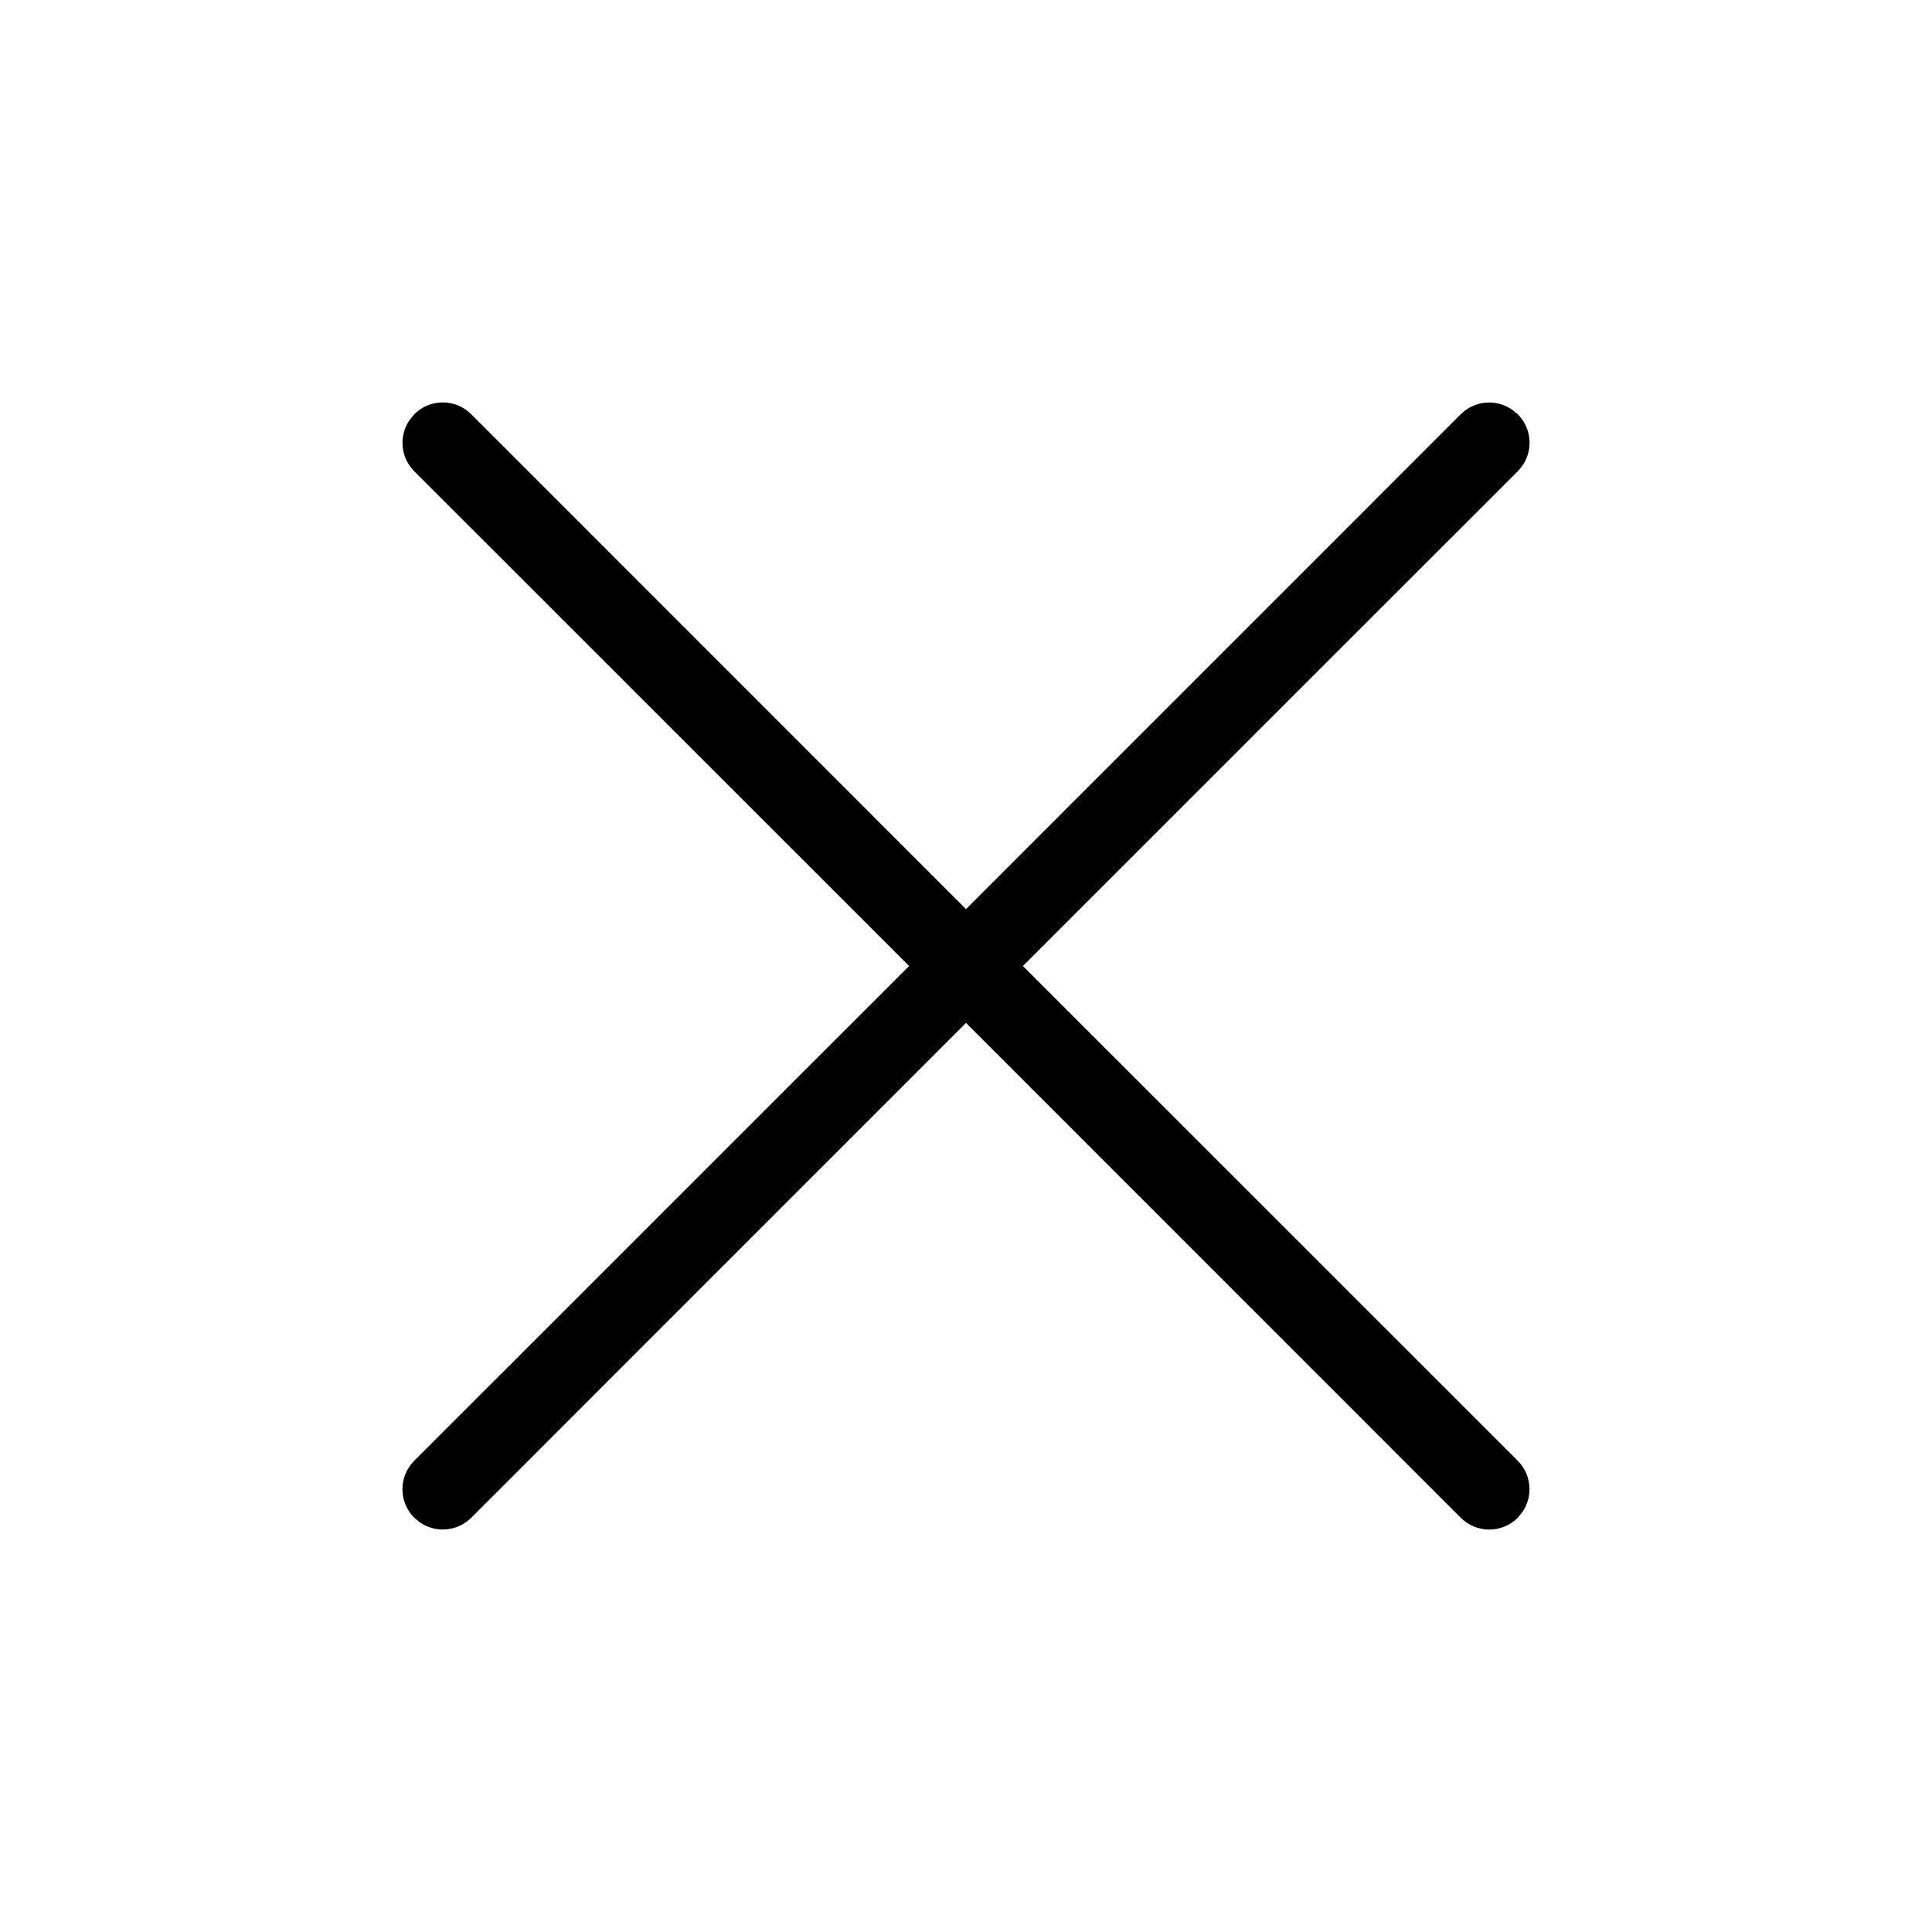
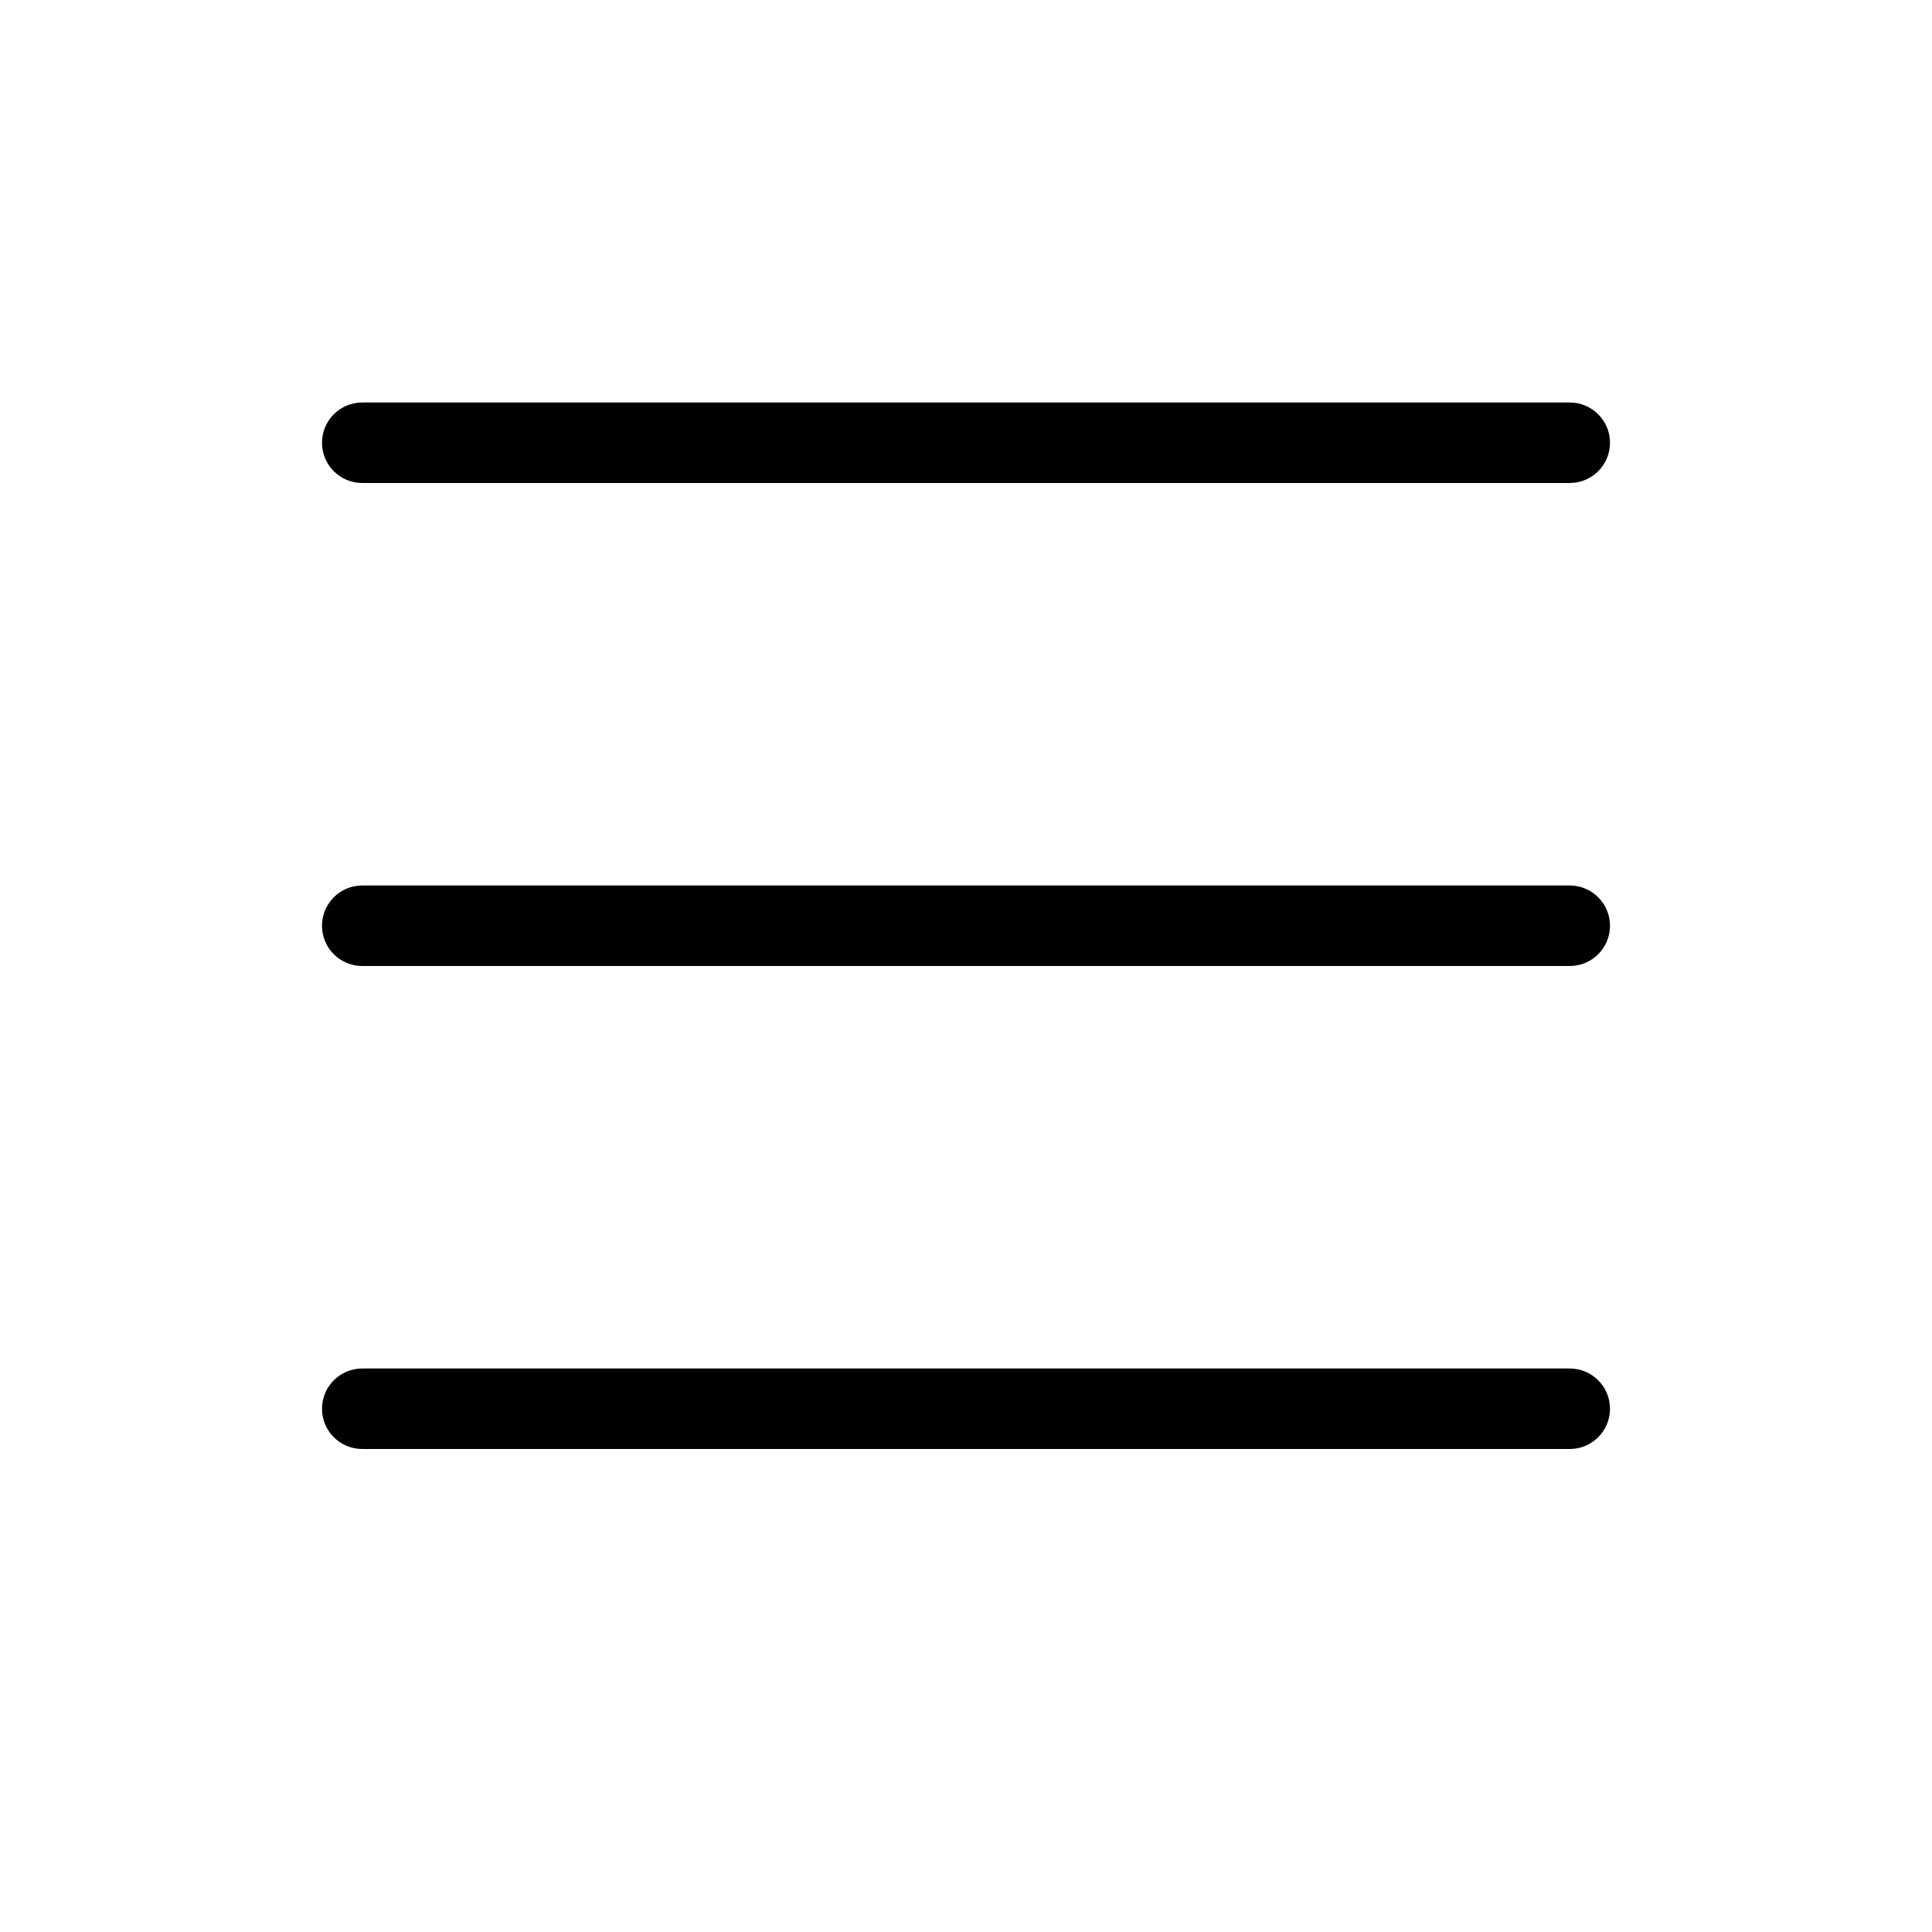
- <svg viewBox="0 0 24 24" class="close_icon" width="24" height="24">
-   <path fill="currentColor" fill-rule="nonzero" d="M5.146 5.146a.5.5 0 0 1 .708 0L12 11.293l6.146-6.147a.5.5 0 0 1 .638-.057l.07.057a.5.5 0 0 1 0 .708L12.707 12l6.147 6.146a.5.5 0 0 1 .057.638l-.057.07a.5.5 0 0 1-.708 0L12 12.707l-6.146 6.147a.5.5 0 0 1-.638.057l-.07-.057a.5.5 0 0 1 0-.708L11.293 12 5.146 5.854a.5.5 0 0 1-.057-.638z" />
+ <svg class="menu_icon" width="24" height="24" viewBox="0 0 24 24">
+   <path fill="currentColor" fill-rule="evenodd" d="M4.5 5h15a.5.5 0 1 1 0 1h-15a.5.5 0 0 1 0-1zm0 6h15a.5.5 0 1 1 0 1h-15a.5.5 0 1 1 0-1zm0 6h15a.5.5 0 1 1 0 1h-15a.5.5 0 1 1 0-1z" />
</svg>
